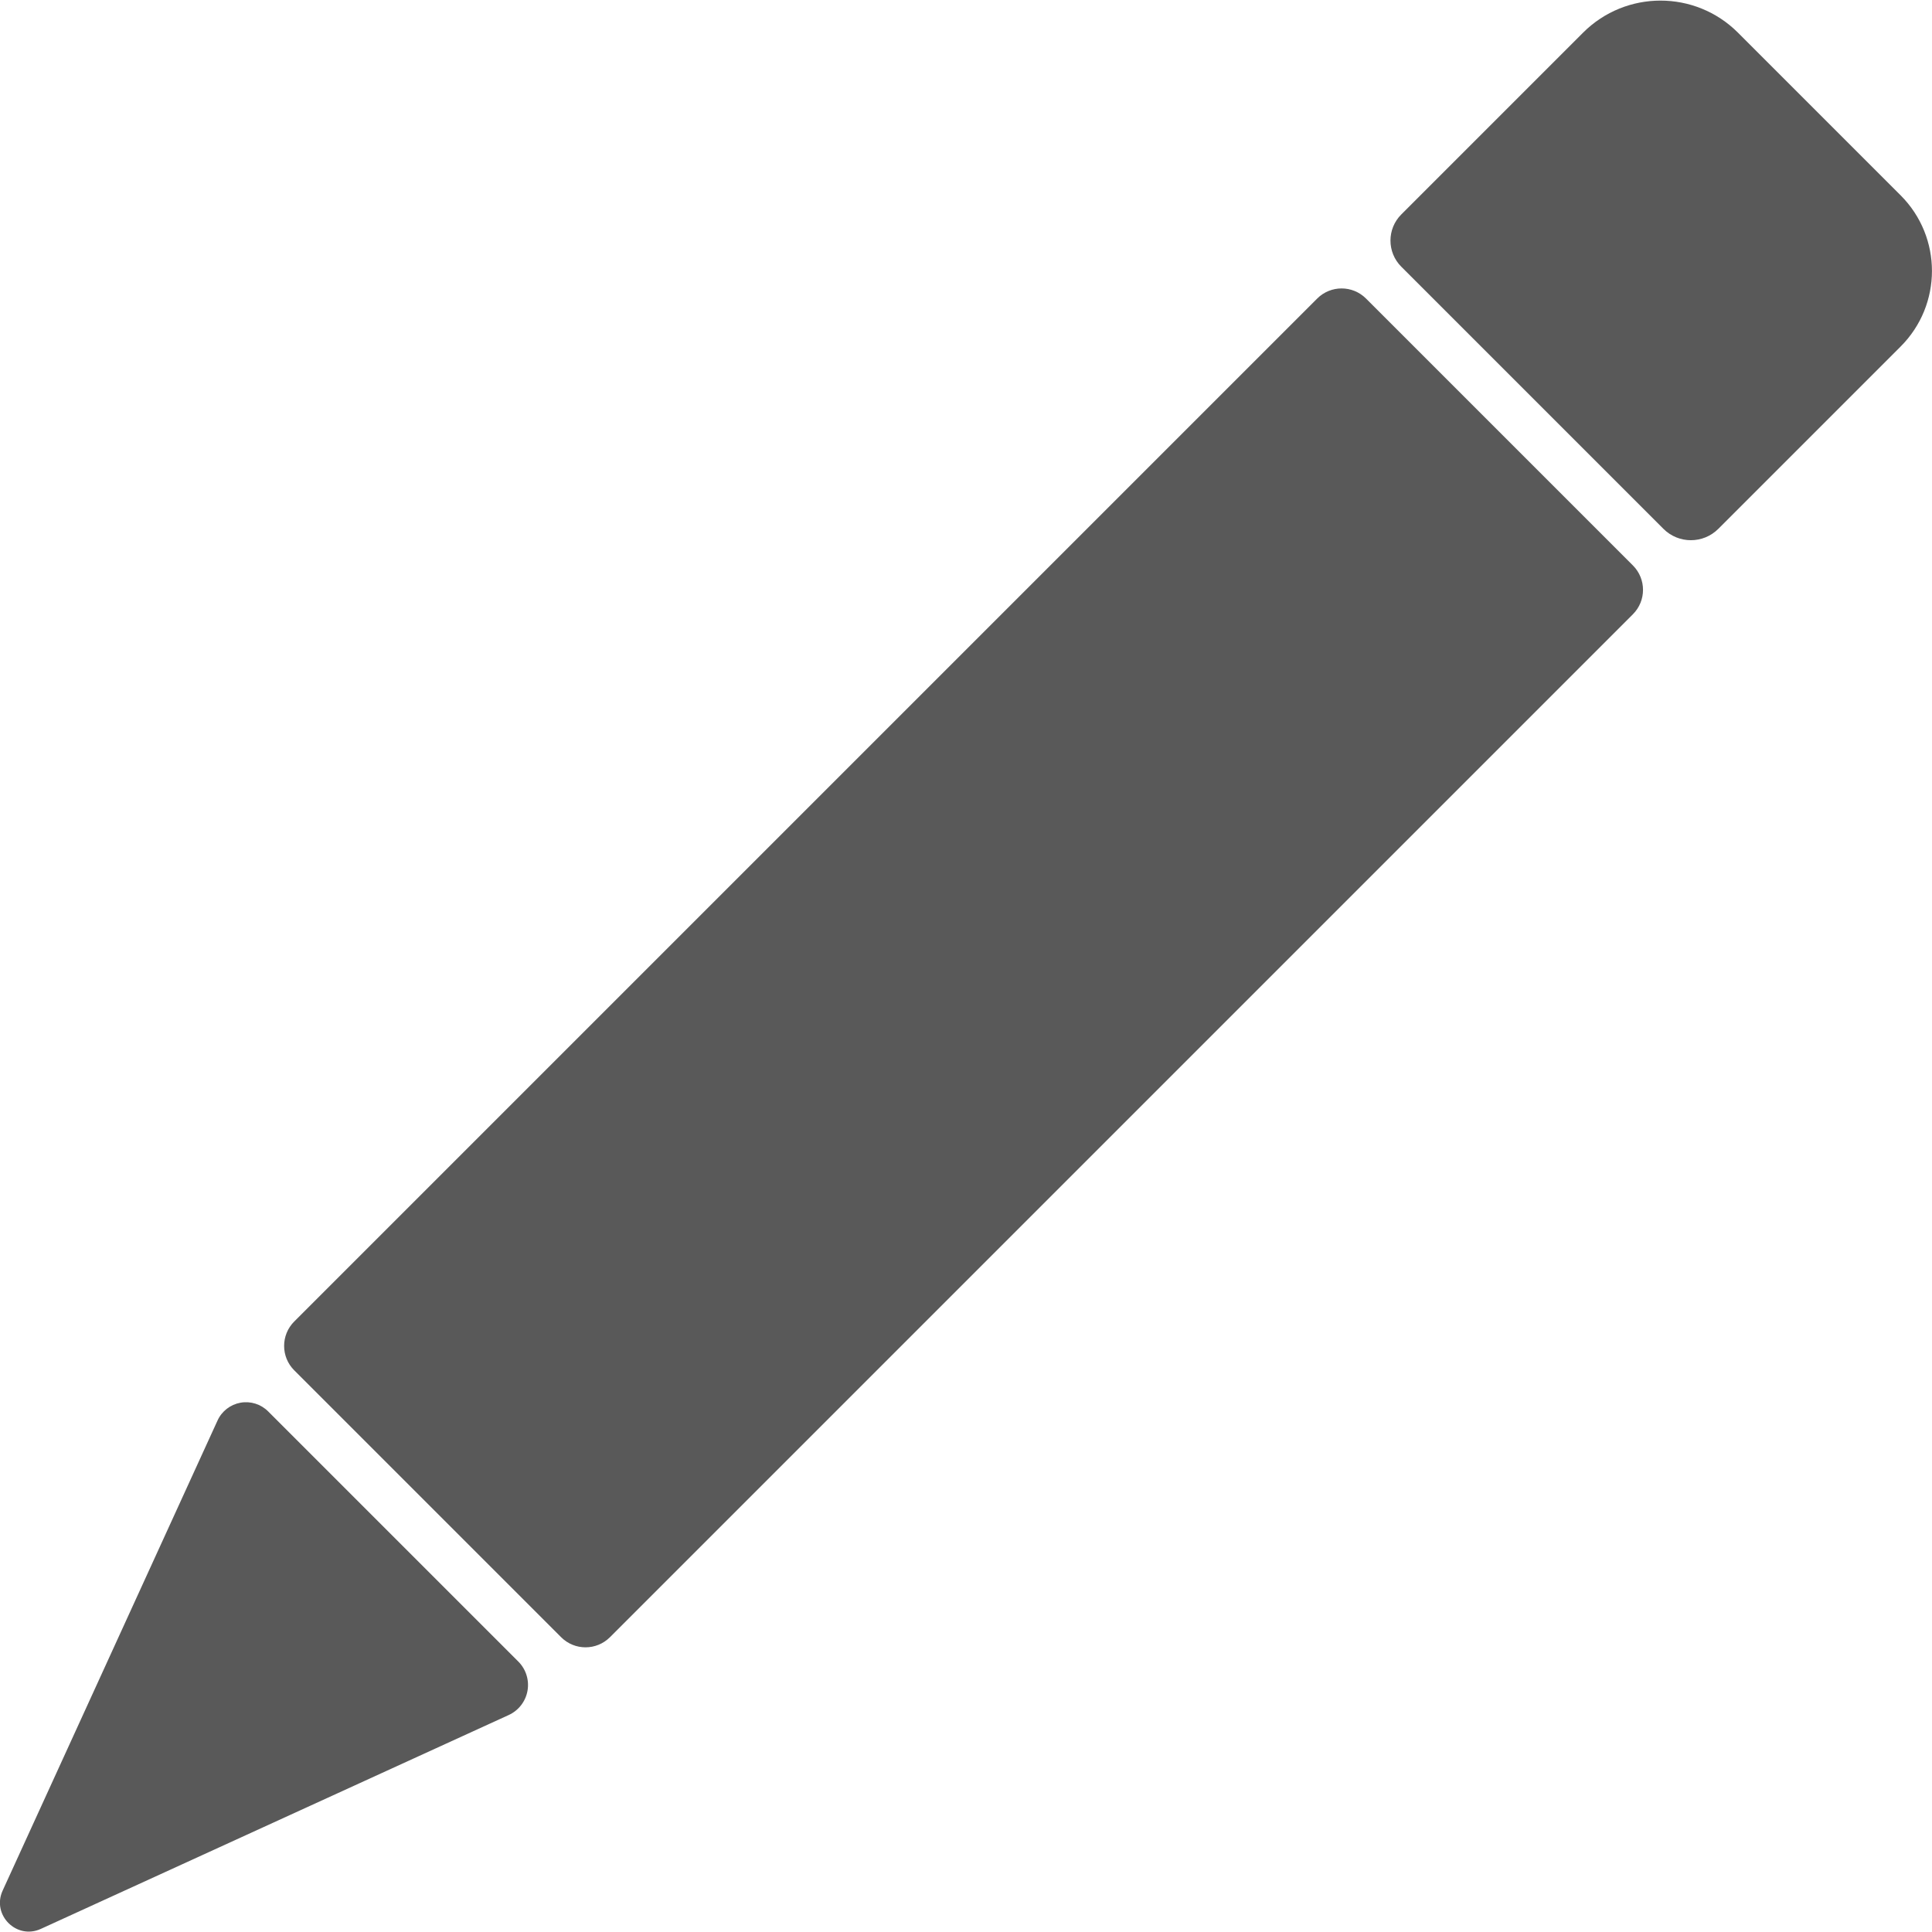
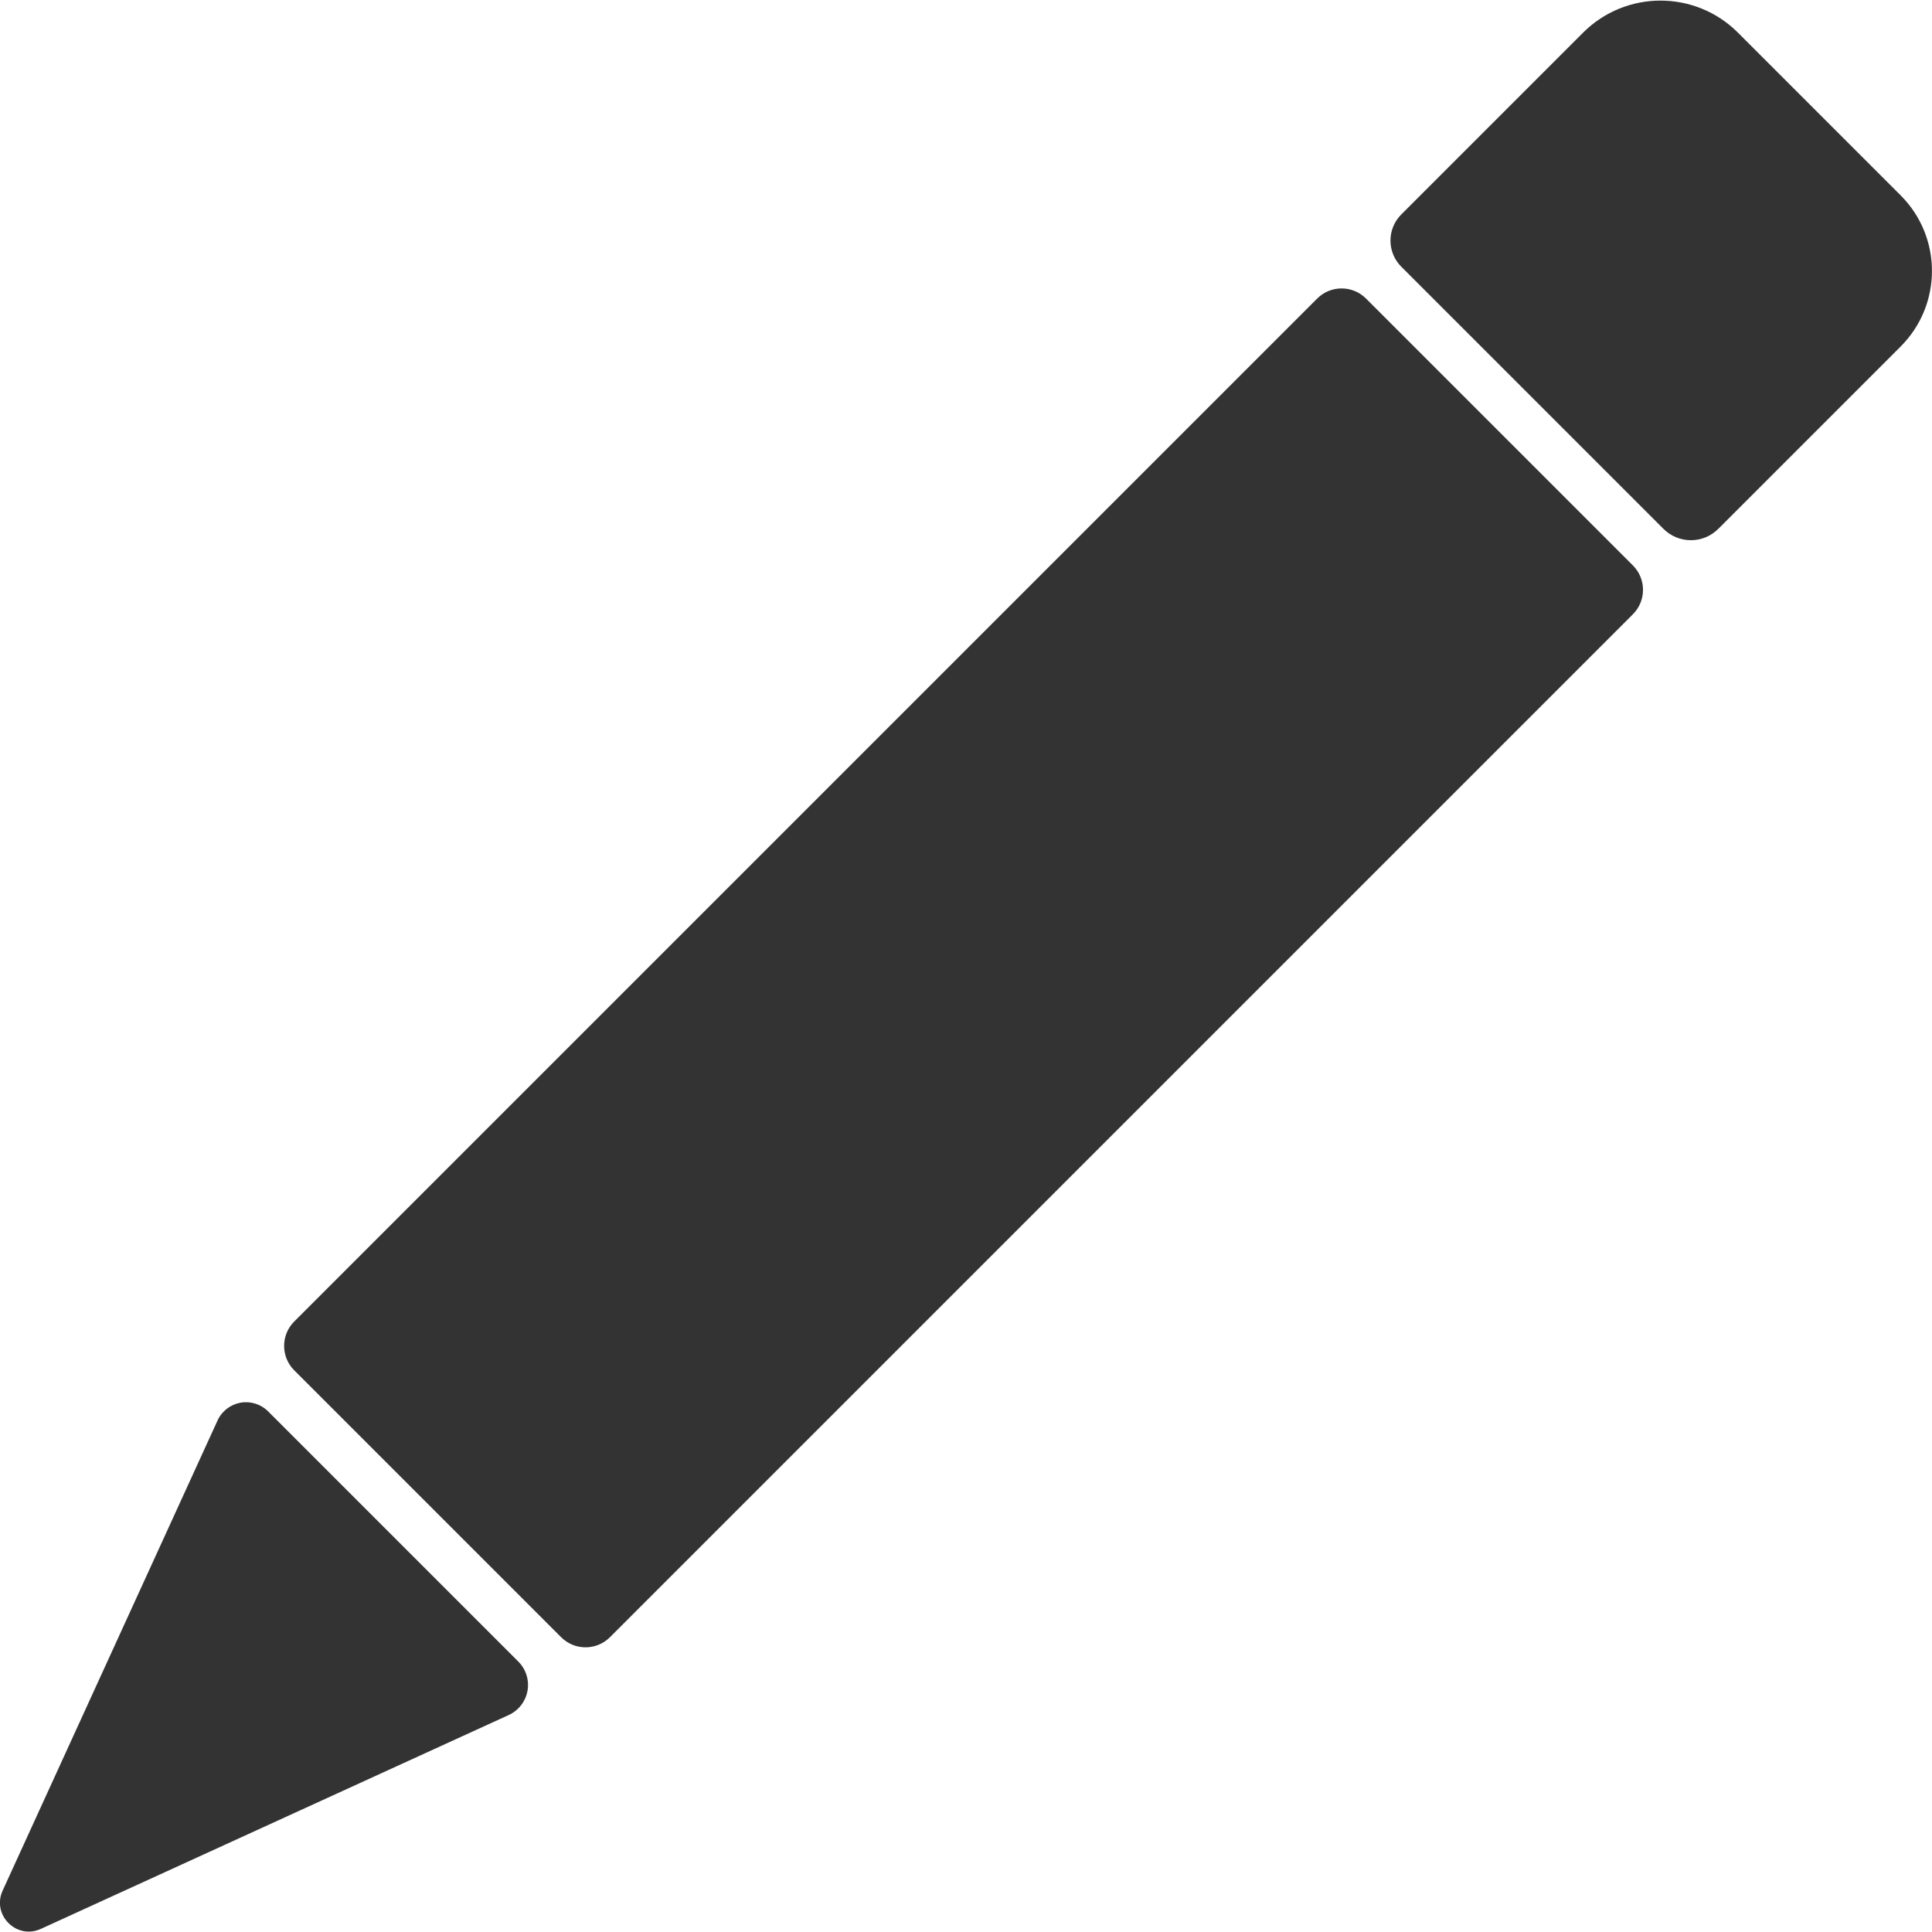
<svg xmlns="http://www.w3.org/2000/svg" width="24" height="24" viewBox="0 0 24 24" version="1.1" id="svg1">
  <defs id="defs1" />
  <g id="layer1" transform="translate(-596)">
    <g id="g79" transform="matrix(-0.7102315,0.7102315,-0.7102315,-0.7102315,1065.523,-450.0142)" style="stroke-width:3.555;stroke-dasharray:none">
      <g id="g81">
-         <rect style="fill:#595959;fill-opacity:1;stroke:none;stroke-width:1.296;stroke-linecap:round;stroke-linejoin:round;stroke-dasharray:none;stroke-opacity:1;paint-order:stroke markers fill" id="rect75" width="18.746" height="5.522" x="638.015" y="-5.918" ry="0.427" />
-         <path style="fill:#595959;fill-opacity:1;stroke:none;stroke-width:1.778;stroke-linecap:round;stroke-linejoin:round;stroke-dasharray:none;stroke-opacity:1;paint-order:stroke markers fill" d="m 657.313,-5.713 5.961,2.221 c 0.31,0.115 0.31,0.553 0,0.669 l -5.991,2.232 a 0.387,0.387 34.782 0 1 -0.522,-0.363 l -2e-5,-4.376 a 0.409,0.409 145.217 0 1 0.552,-0.383 z" id="path81" transform="translate(0.5873582)" />
-         <path style="fill:#595959;fill-opacity:1;stroke:none;stroke-width:1.578;stroke-linecap:round;stroke-linejoin:round;stroke-dasharray:none;stroke-opacity:1;paint-order:stroke markers fill" id="rect78" width="4.992" height="5.522" x="632.436" y="-5.918" d="m 633.758,-5.918 h 3.19 a 0.48,0.48 45 0 1 0.48,0.48 v 4.585 a 0.457,0.457 135 0 1 -0.457,0.457 h -3.179 a 1.355,1.355 45 0 1 -1.355,-1.355 v -2.845 a 1.322,1.322 135 0 1 1.322,-1.322 z" />
+         <rect style="fill:#333333;fill-opacity:1;stroke:none;stroke-width:1.296;stroke-linecap:round;stroke-linejoin:round;stroke-dasharray:none;stroke-opacity:1;paint-order:stroke markers fill" id="rect75" width="18.746" height="5.522" x="638.015" y="-5.918" ry="0.427" />
+         <path style="fill:#333333;fill-opacity:1;stroke:none;stroke-width:1.778;stroke-linecap:round;stroke-linejoin:round;stroke-dasharray:none;stroke-opacity:1;paint-order:stroke markers fill" d="m 657.313,-5.713 5.961,2.221 c 0.31,0.115 0.31,0.553 0,0.669 l -5.991,2.232 a 0.387,0.387 34.782 0 1 -0.522,-0.363 l -2e-5,-4.376 a 0.409,0.409 145.217 0 1 0.552,-0.383 z" id="path81" transform="translate(0.5873582)" />
+         <path style="fill:#333333;fill-opacity:1;stroke:none;stroke-width:1.578;stroke-linecap:round;stroke-linejoin:round;stroke-dasharray:none;stroke-opacity:1;paint-order:stroke markers fill" id="rect78" width="4.992" height="5.522" x="632.436" y="-5.918" d="m 633.758,-5.918 h 3.19 a 0.48,0.48 45 0 1 0.48,0.48 v 4.585 a 0.457,0.457 135 0 1 -0.457,0.457 h -3.179 a 1.355,1.355 45 0 1 -1.355,-1.355 v -2.845 a 1.322,1.322 135 0 1 1.322,-1.322 z" />
      </g>
    </g>
  </g>
</svg>
